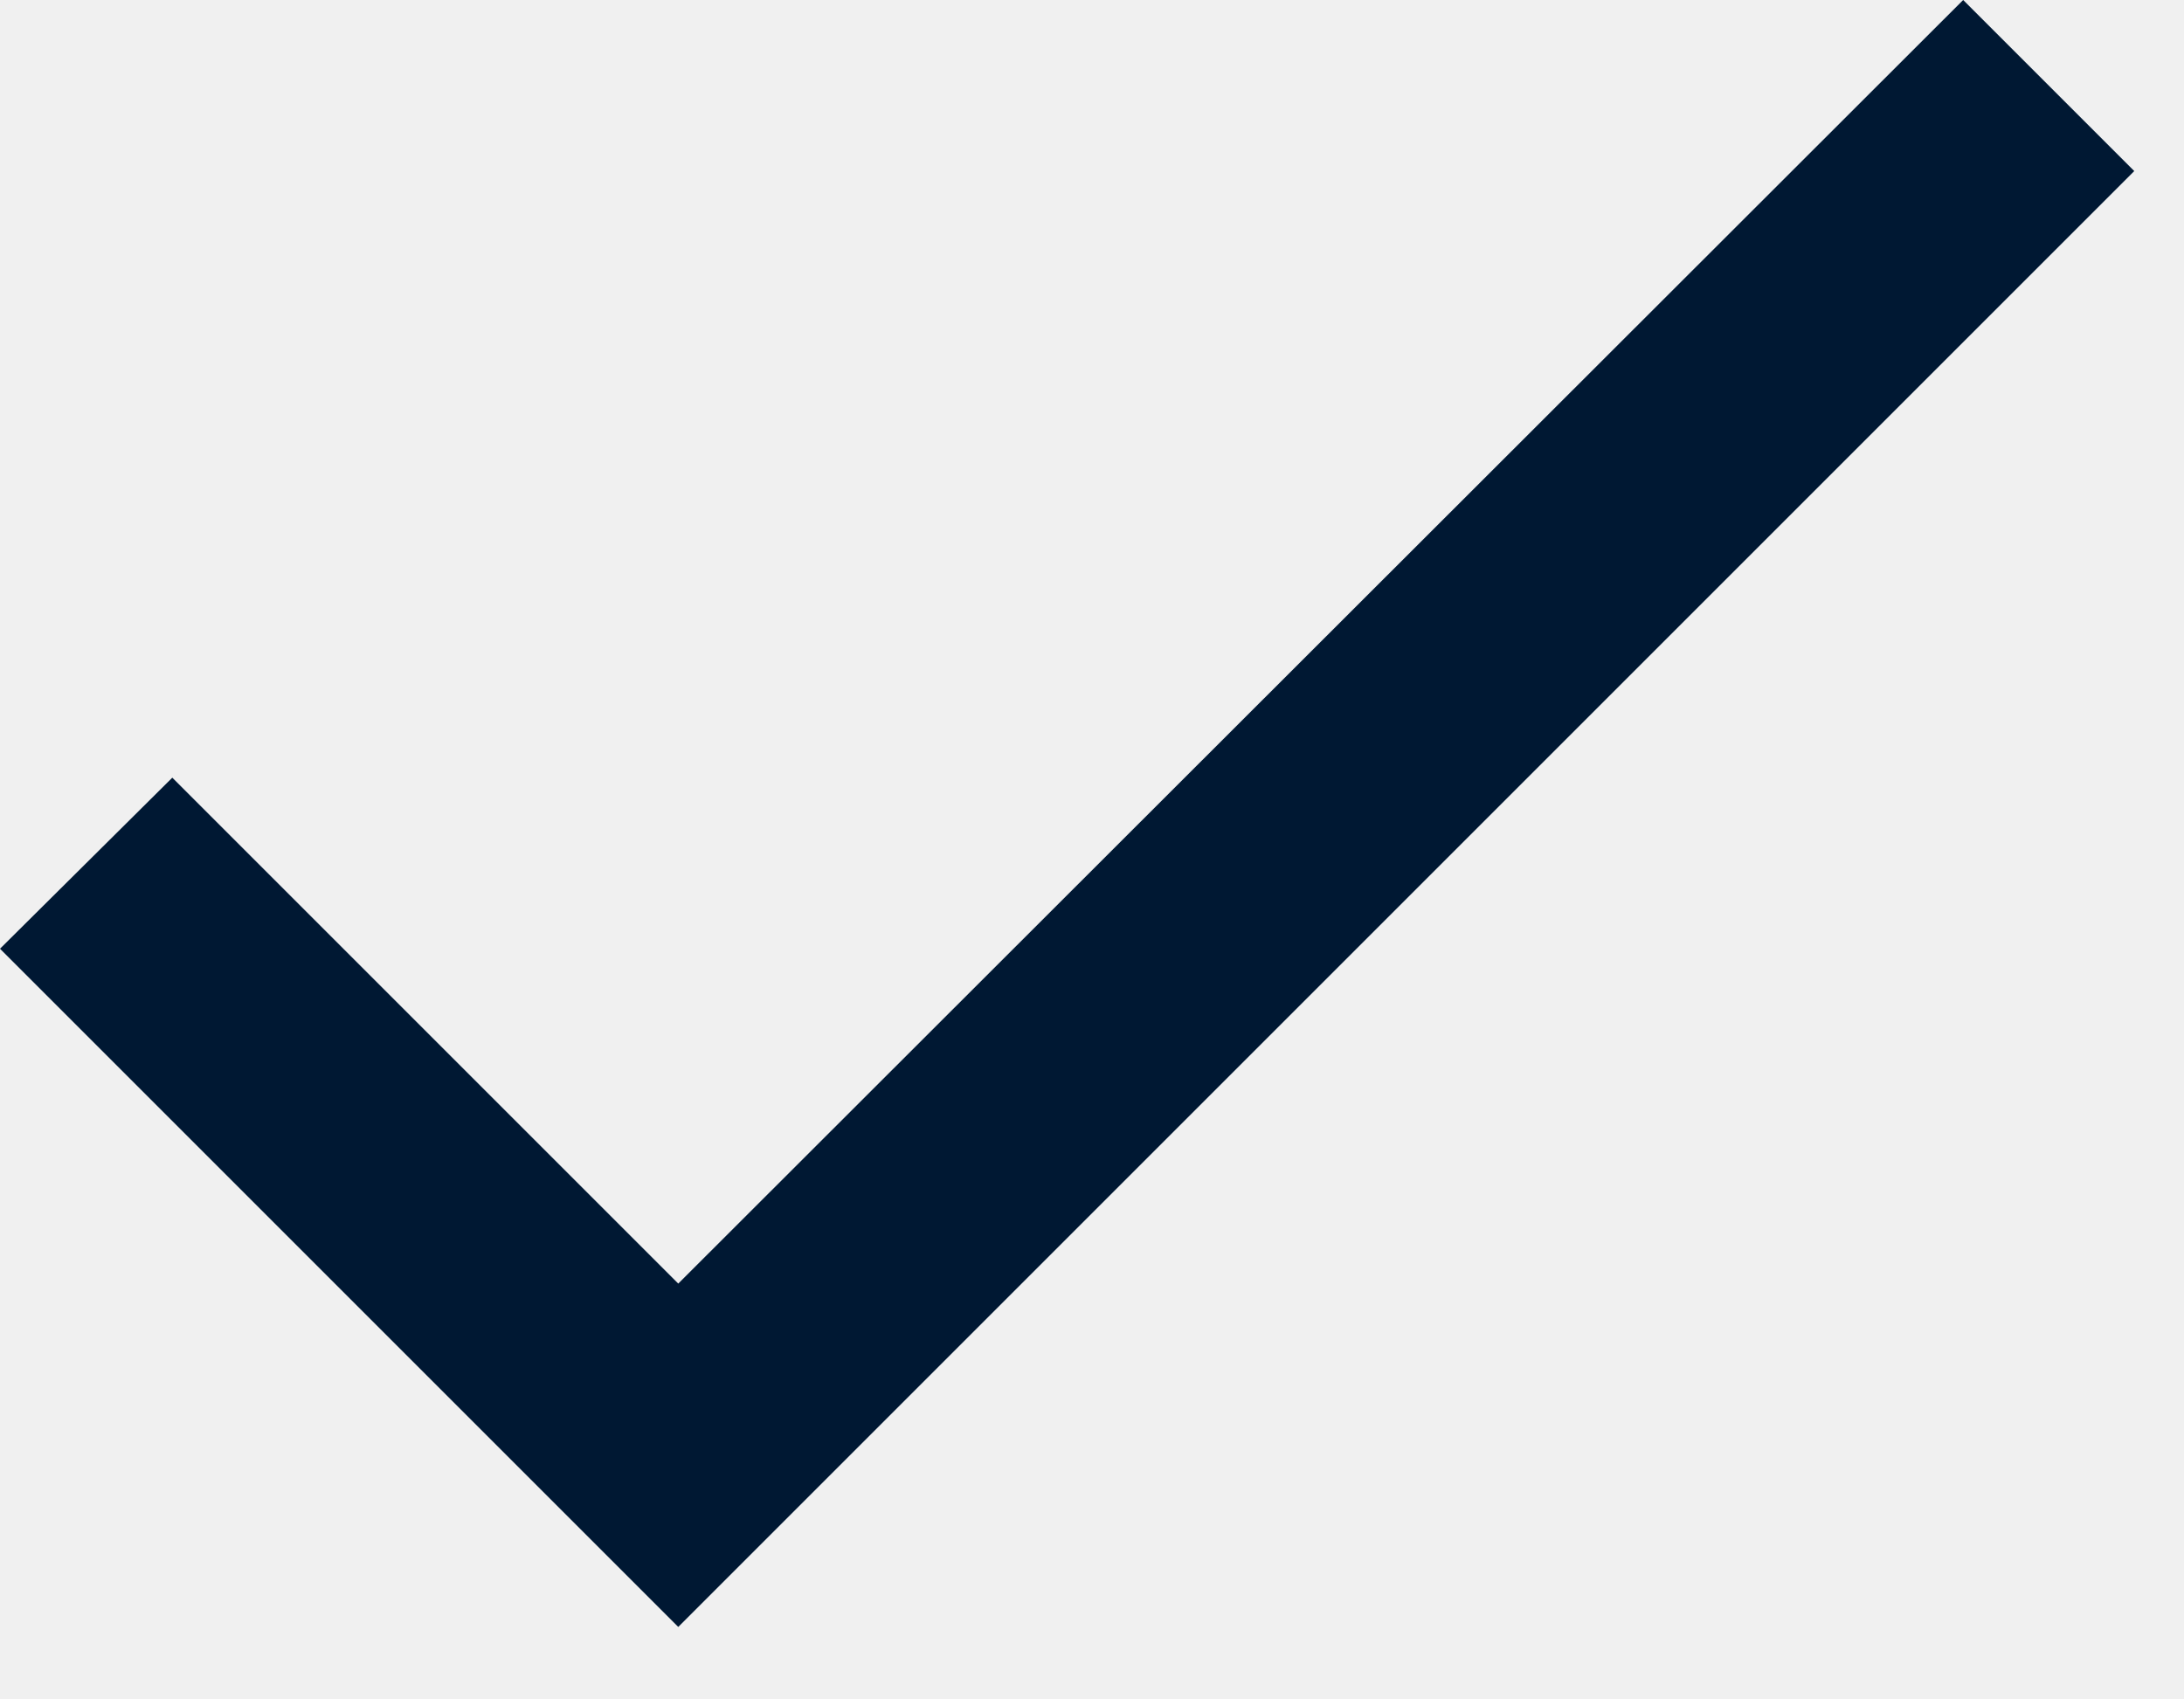
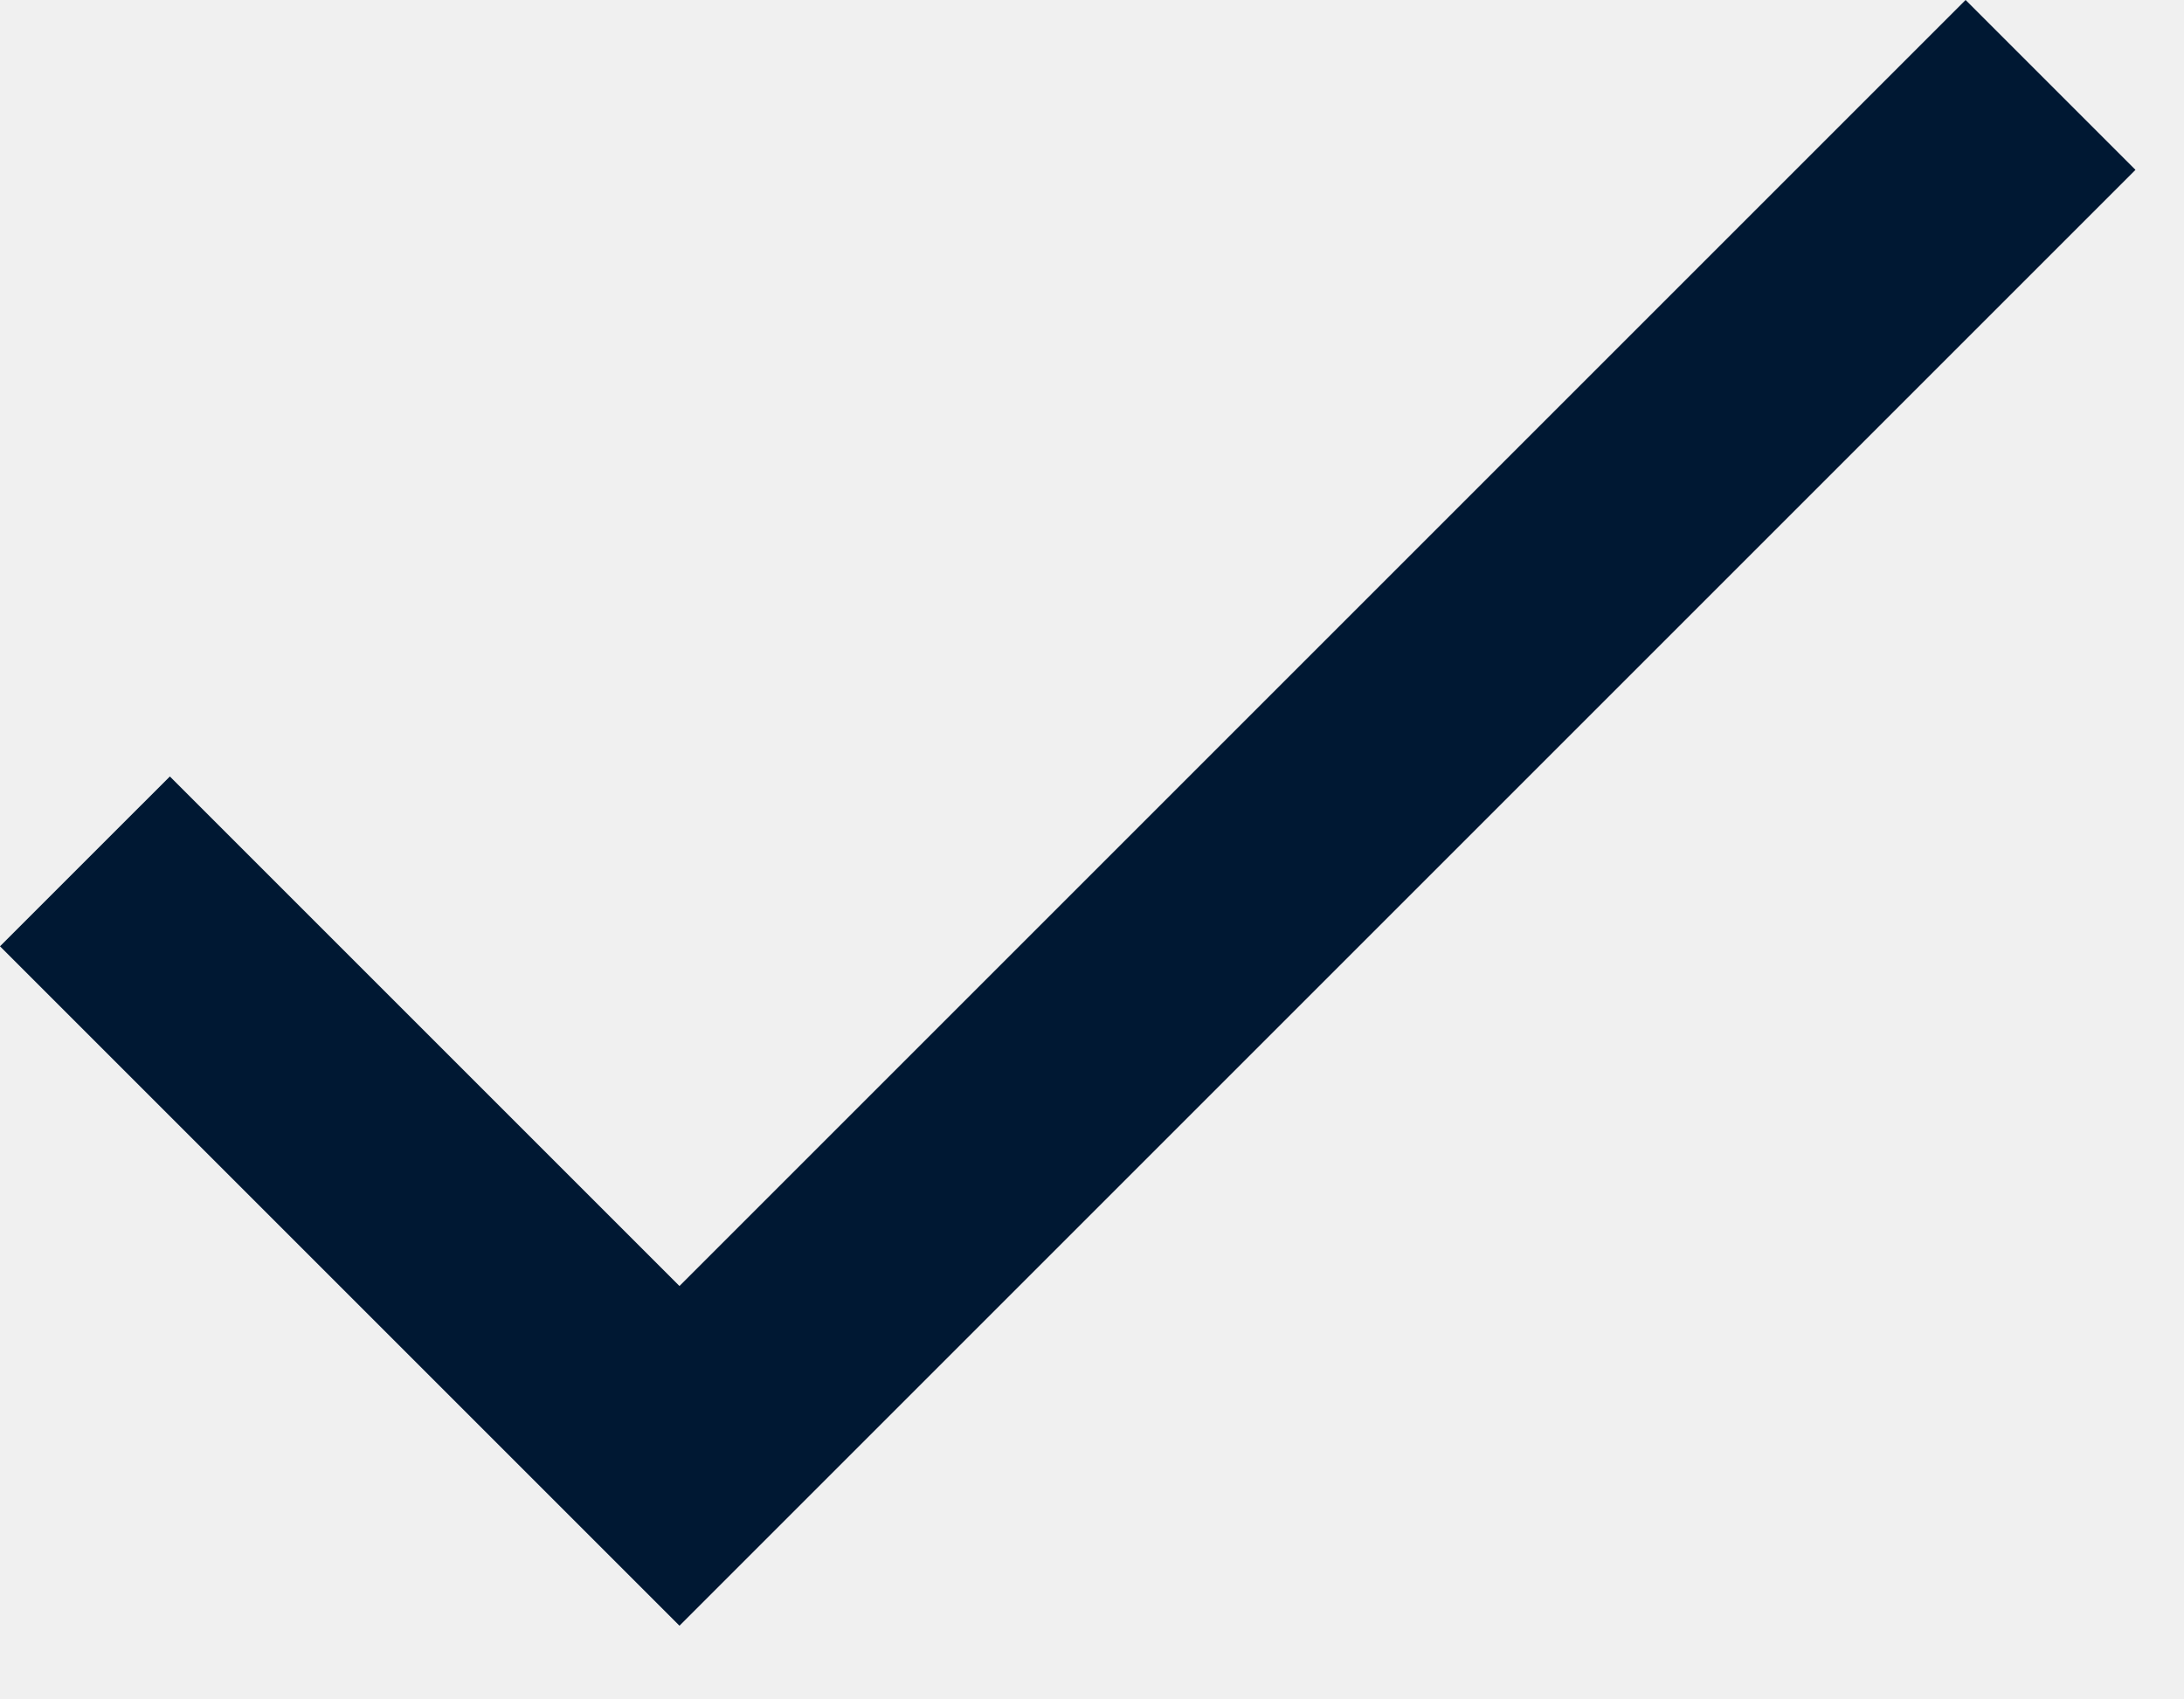
- <svg xmlns="http://www.w3.org/2000/svg" xmlns:xlink="http://www.w3.org/1999/xlink" width="18px" height="14px" viewBox="0 0 18 14" version="1.1">
-   <defs>
-     <polygon id="path-1" points="5.59 10.58 1.42 6.41 0 7.82 5.59 13.41 17.59 1.41 16.18 0" />
-   </defs>
-   <g id="Icons" stroke="none" stroke-width="1" fill="none" fill-rule="evenodd">
-     <g id="action-/-check" transform="translate(-3, -5)">
-       <g id="check">
-         <g id="Icon-🎨" transform="translate(3, 5)">
-           <mask id="mask-2" fill="white">
-             <use xlink:href="#path-1" />
-           </mask>
-           <use id="Mask" fill="#001833" fill-rule="nonzero" xlink:href="#path-1" />
-         </g>
-       </g>
-     </g>
-   </g>
+ <svg xmlns="http://www.w3.org/2000/svg" version="1.1" id="Layer_1" x="0px" y="0px" viewBox="0 0 18 14" style="enable-background:new 0 0 18 14;" xml:space="preserve">
+   <style type="text/css">
+ 	.st0{fill:#001833;}
+ </style>
+   <path class="st0" d="M5.6,10.6L1.4,6.4L0,7.8l5.6,5.6l12-12L16.2,0L5.6,10.6z" />
</svg>
